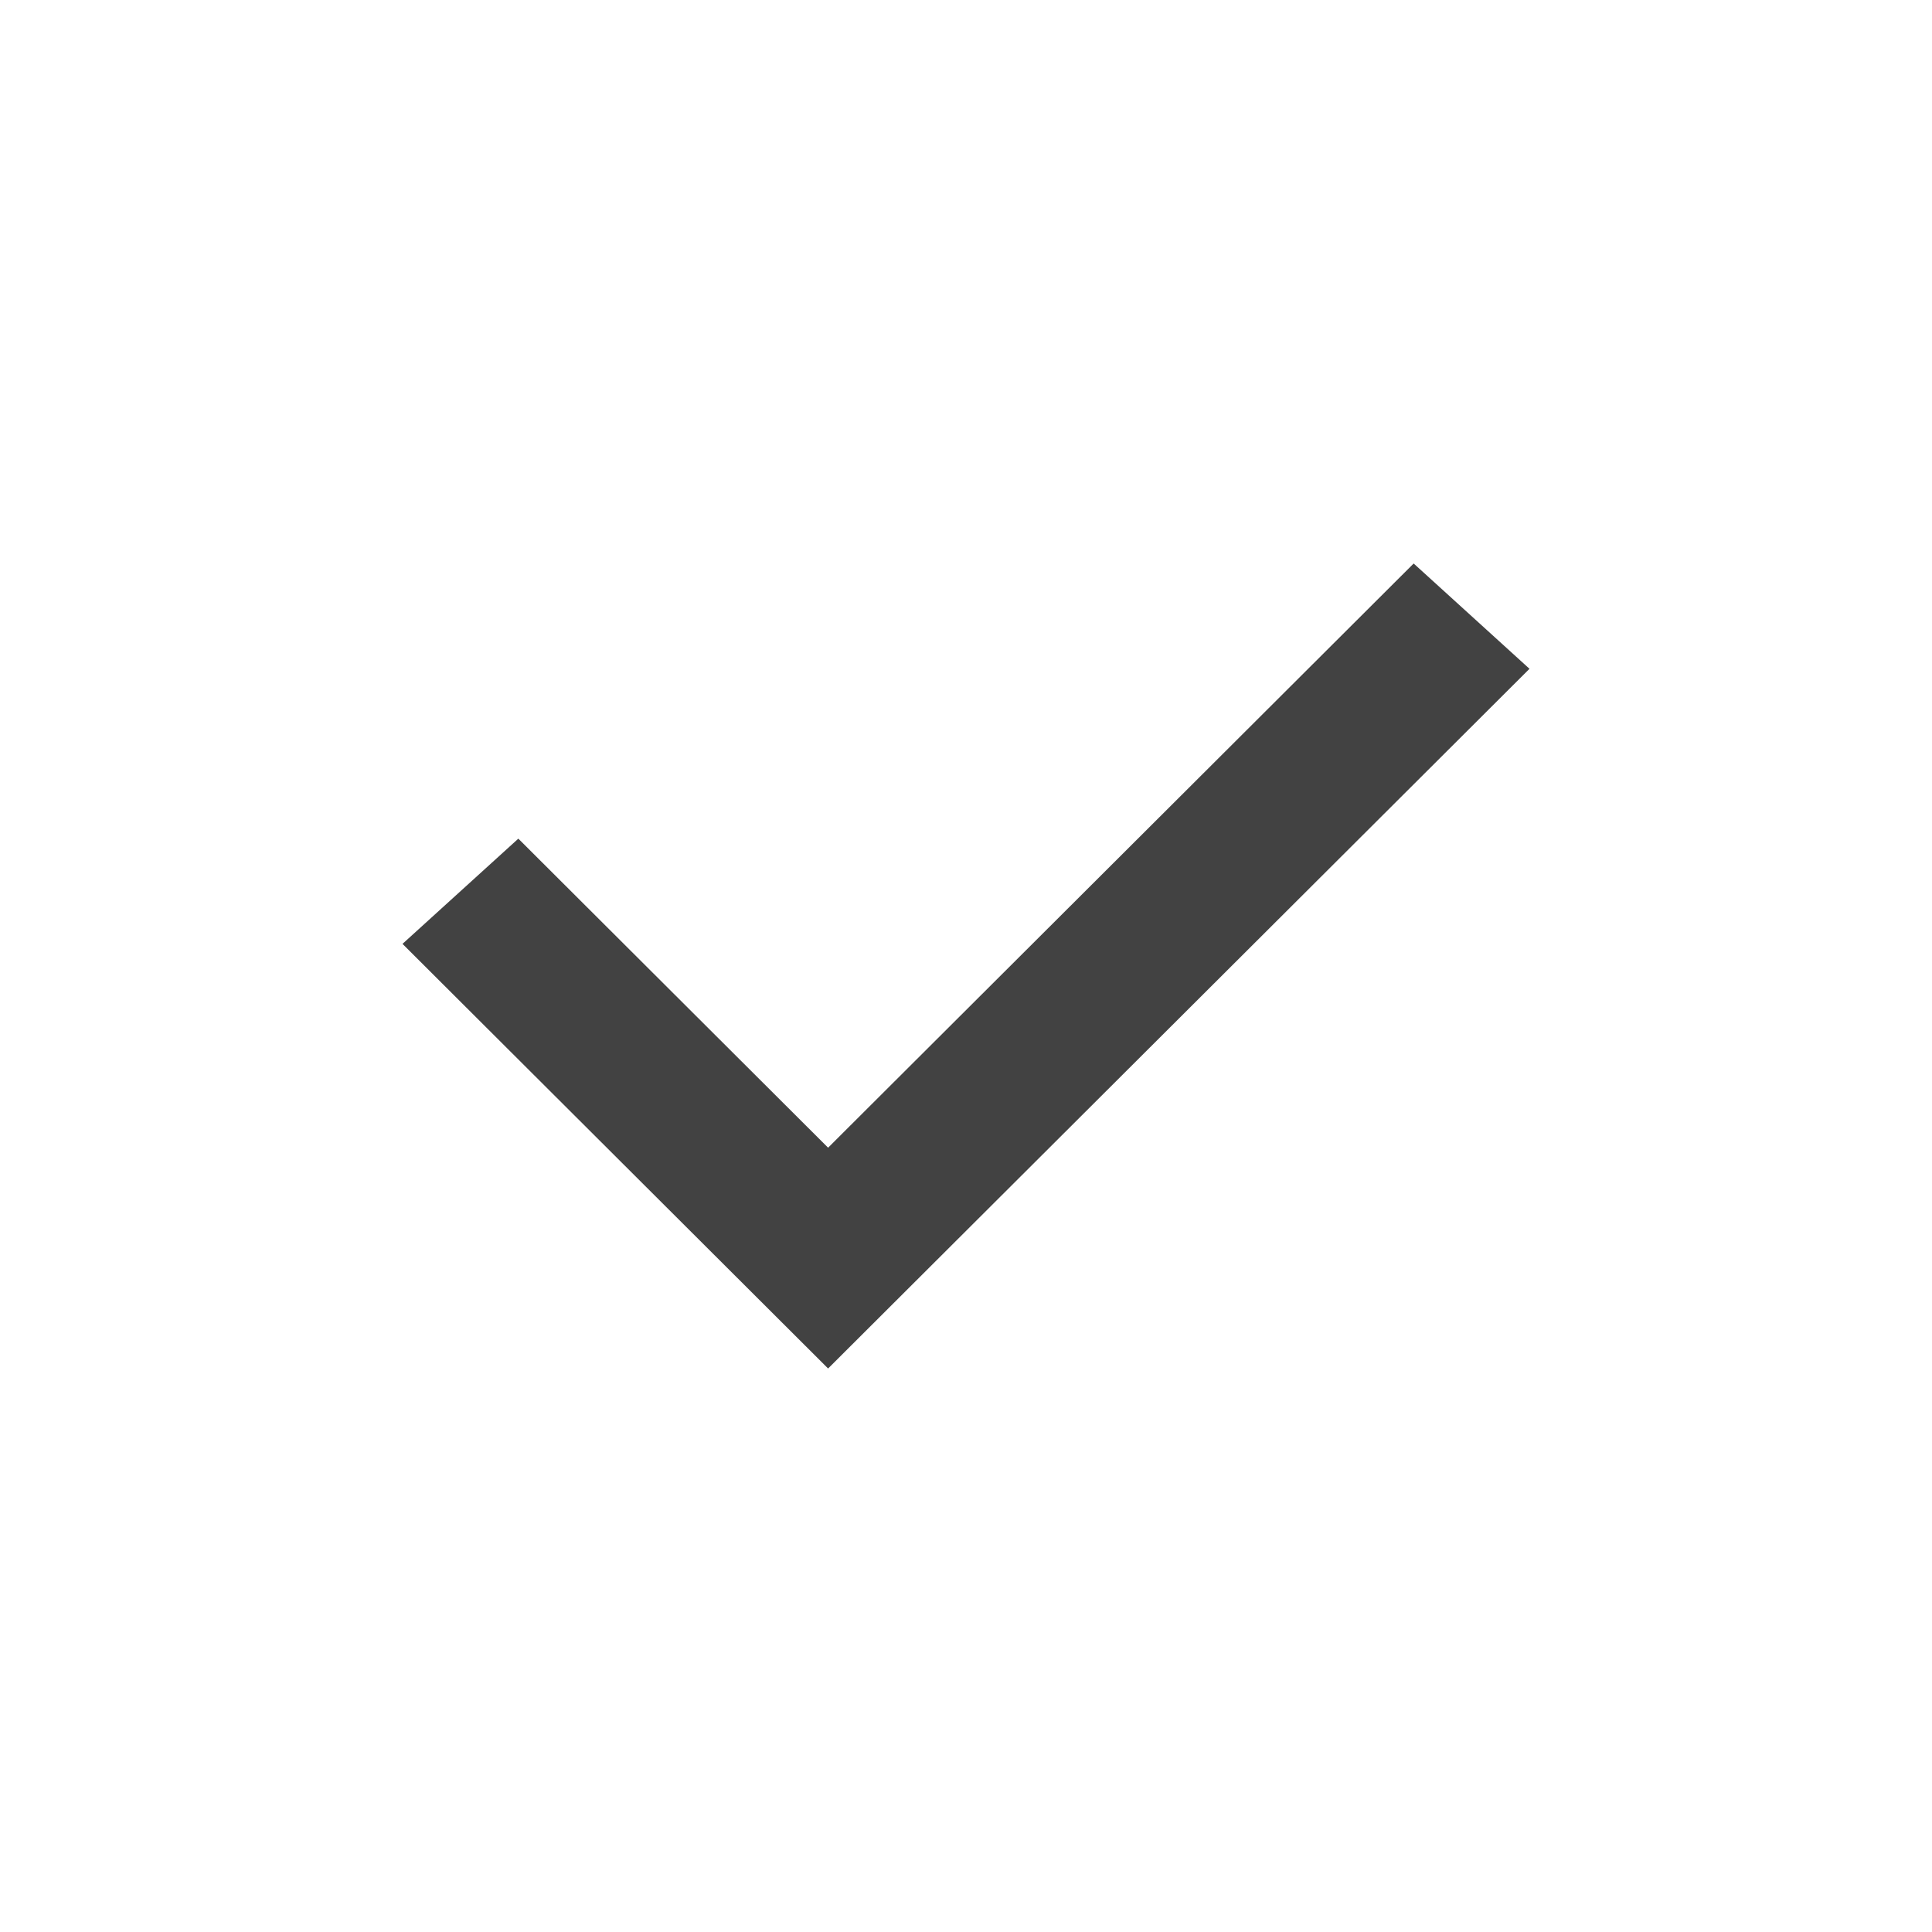
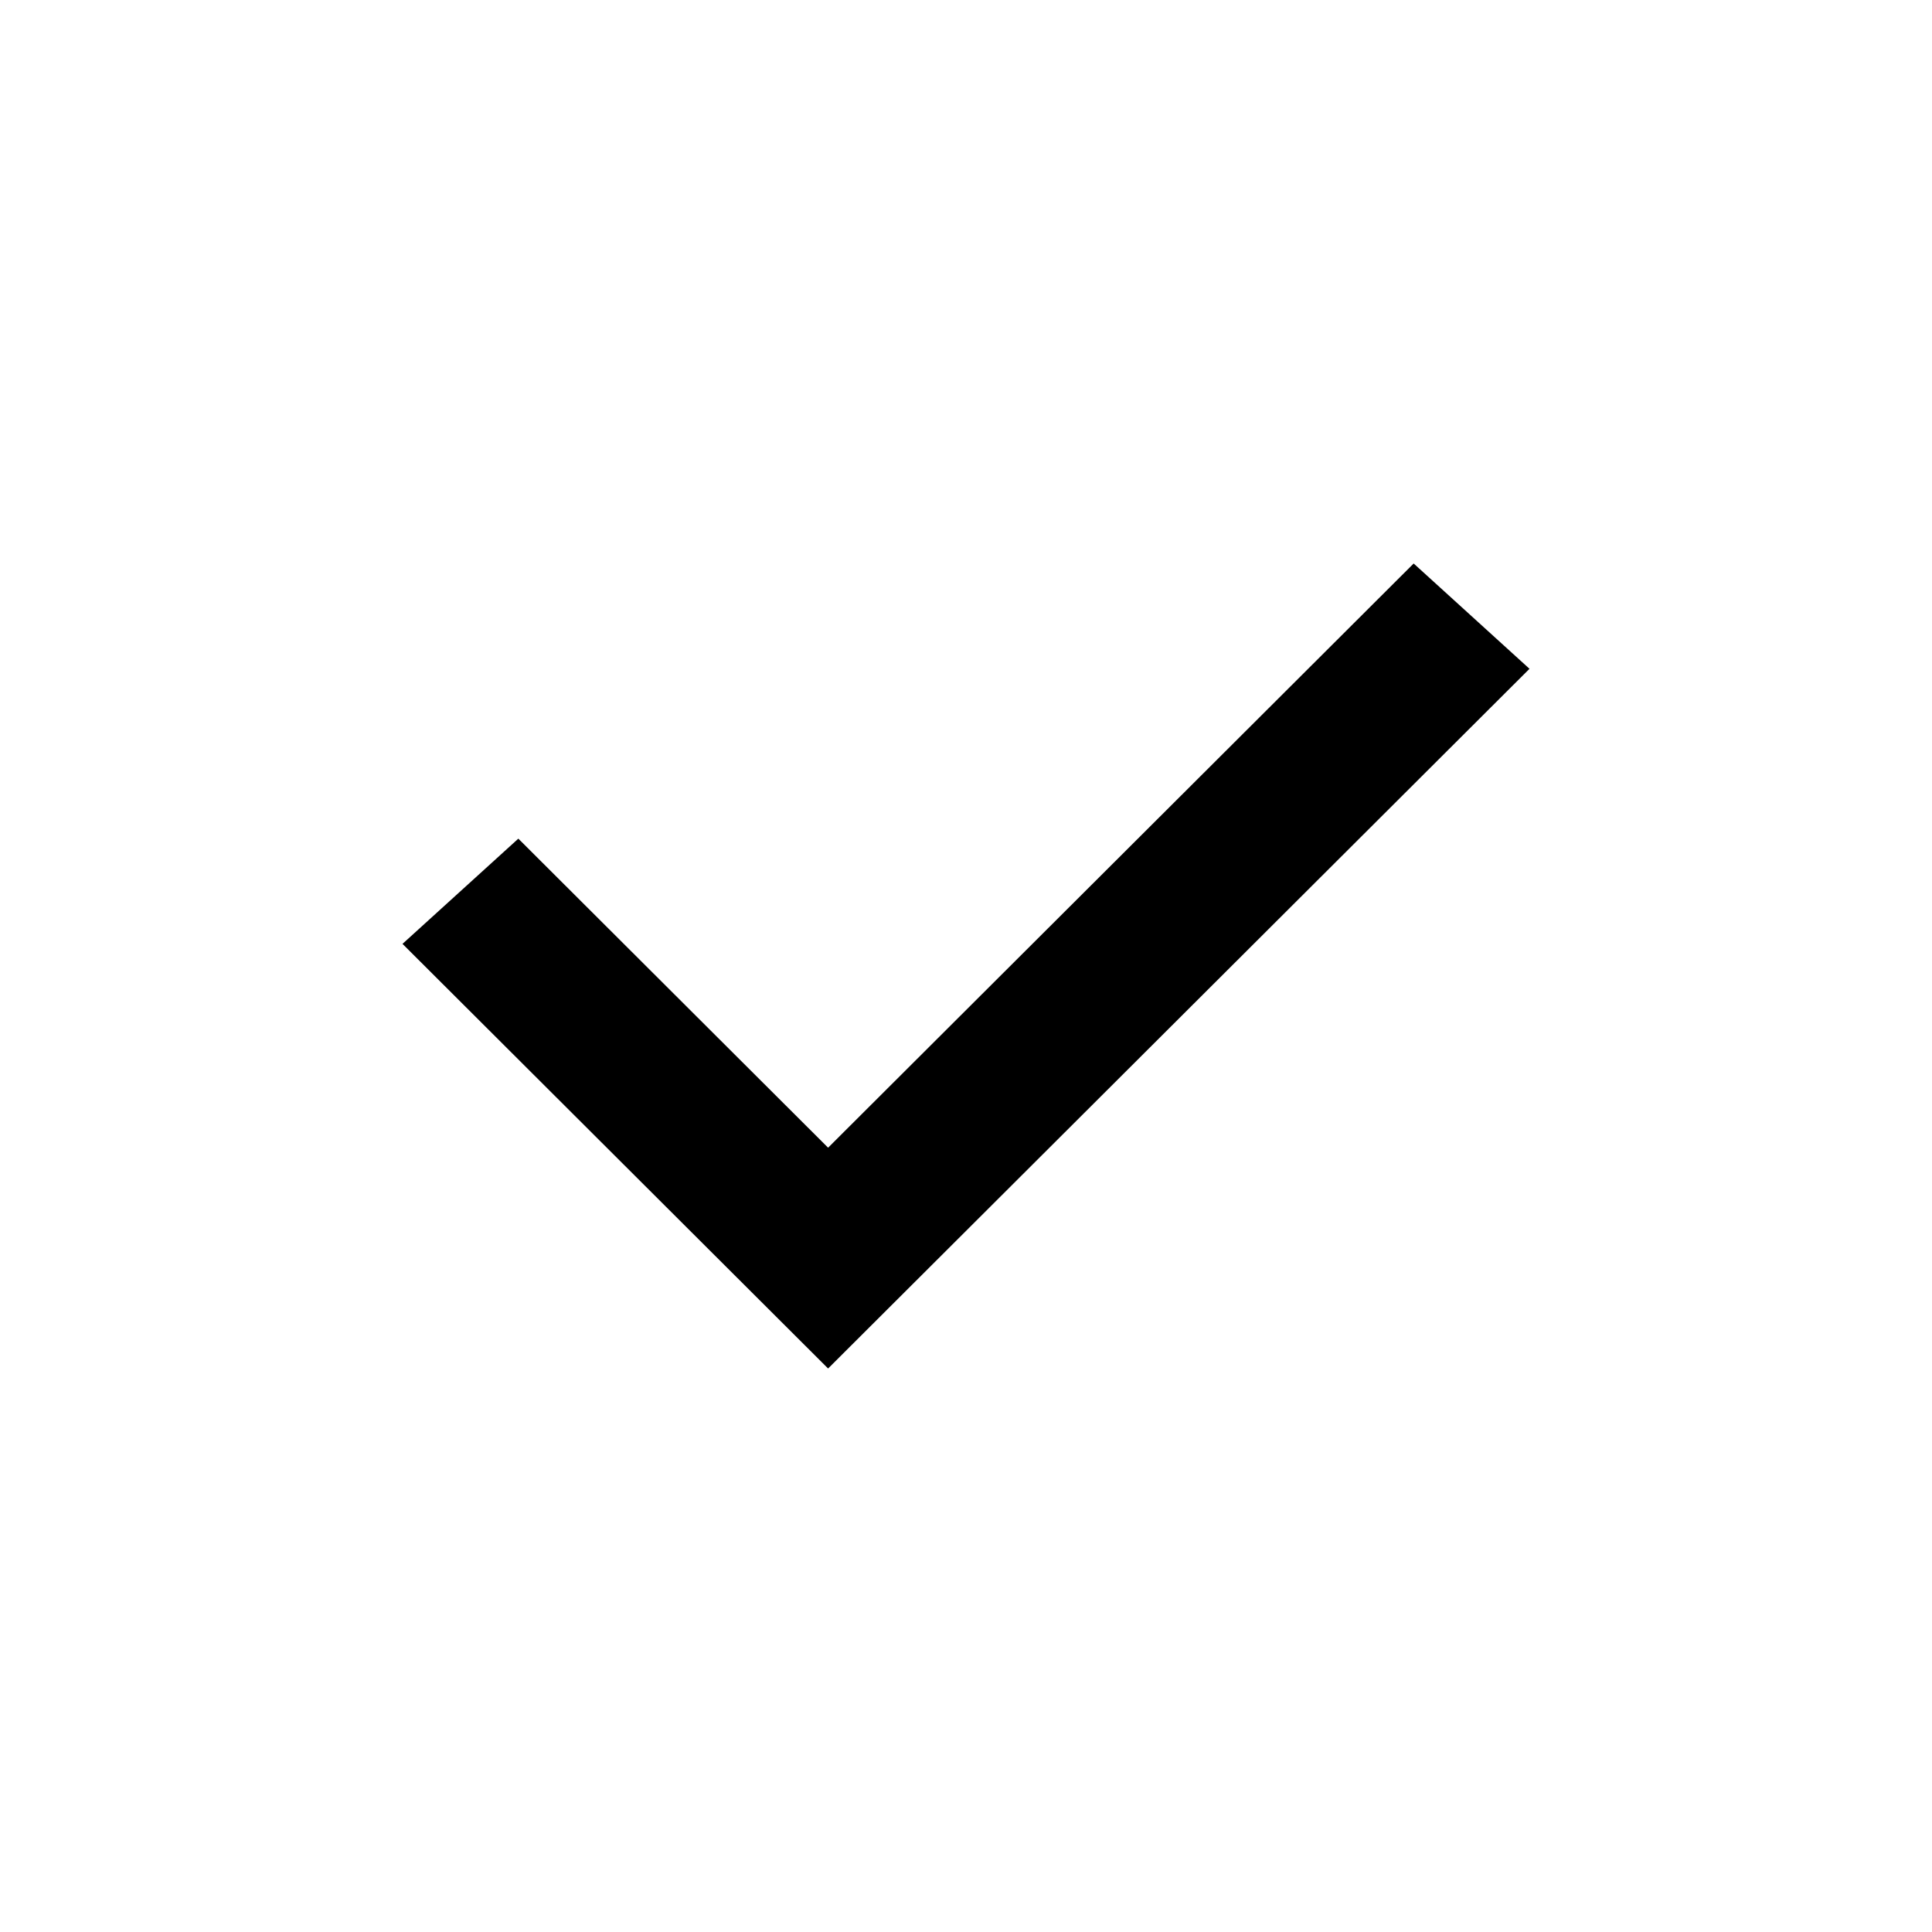
<svg xmlns="http://www.w3.org/2000/svg" width="24" height="24" viewBox="0 0 24 24" fill="none">
-   <path fill-rule="evenodd" clip-rule="evenodd" d="M19 8.308L10.287 17L5 11.725L6.439 10.418L10.287 14.257L17.561 7L19 8.308Z" fill="#424242" />
+   <path fill-rule="evenodd" clip-rule="evenodd" d="M19 8.308L10.287 17L5 11.725L6.439 10.418L10.287 14.257L17.561 7L19 8.308Z" fill="#000" />
+   <rect />
</svg>
